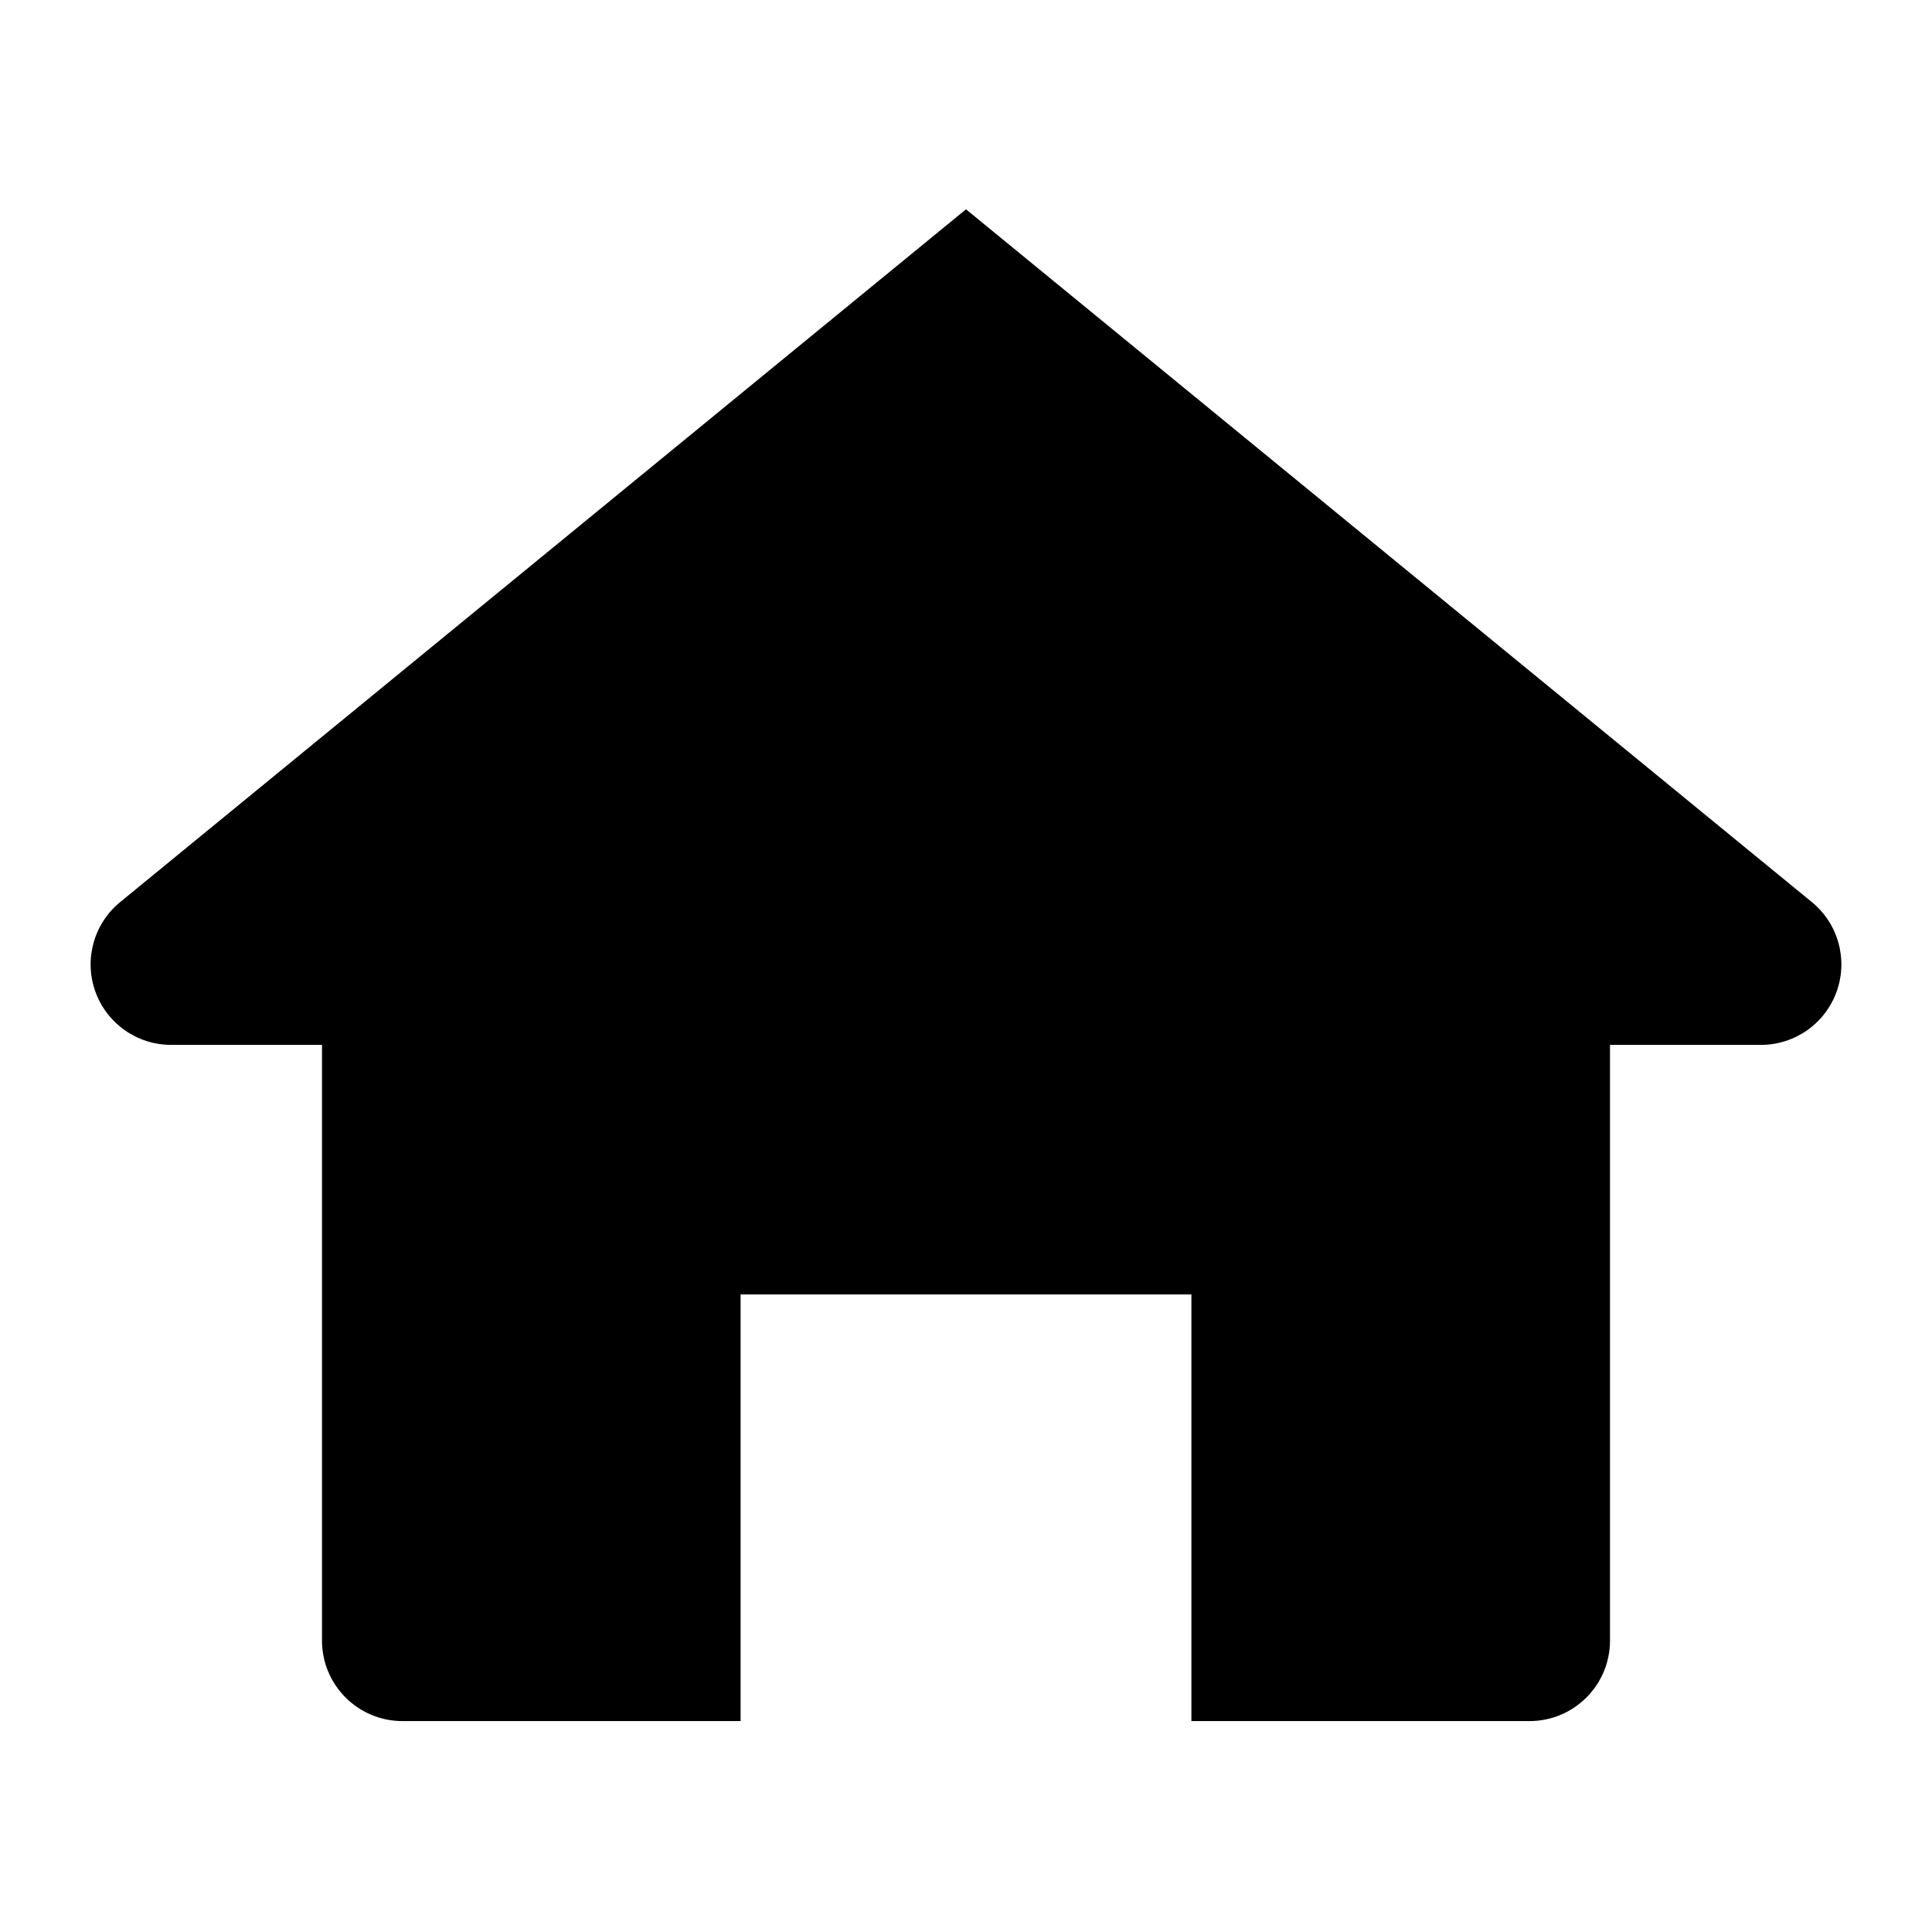
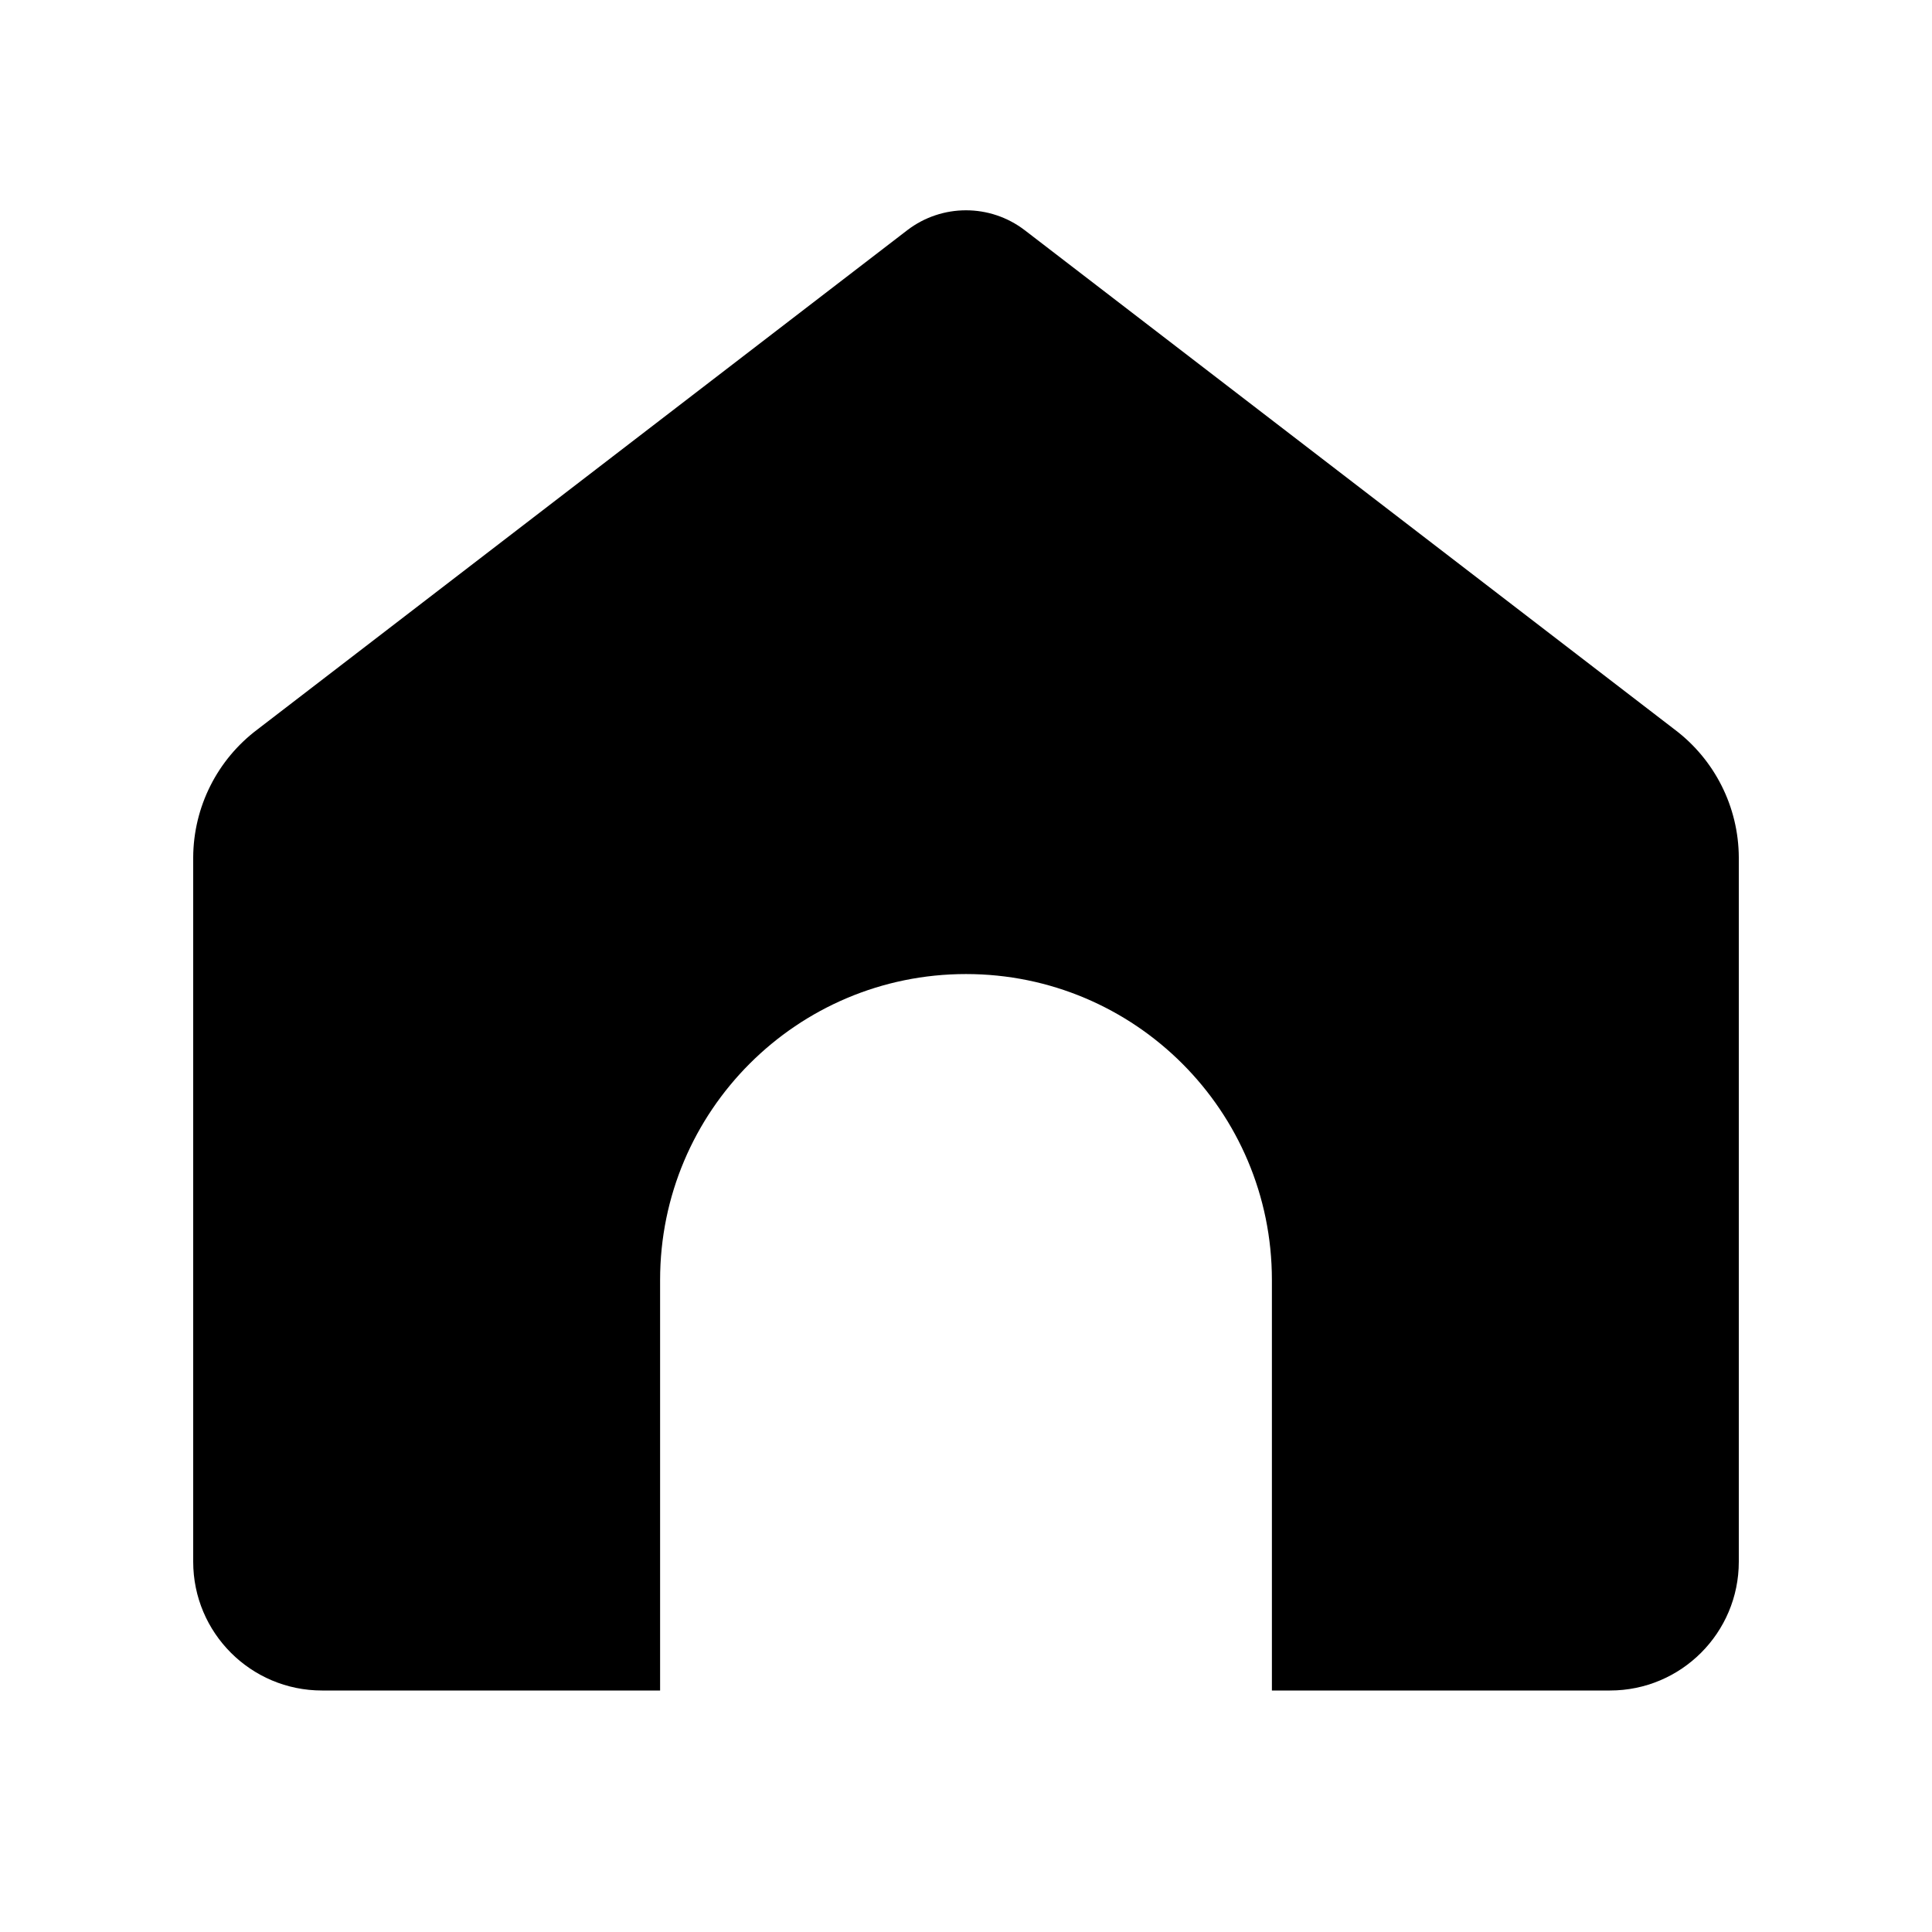
<svg xmlns="http://www.w3.org/2000/svg" viewBox="0 0 24 24">
-   <path d="M12 2.6 1.5 11.2a1 1 0 0 0 .63 1.78H4v7.4a1 1 0 0 0 1 1h4.2v-5.3h5.6v5.3H19a1 1 0 0 0 1-1v-7.4h1.87a1 1 0 0 0 .63-1.78L12 2.6z" />
+   <path d="M11.27 2.86 3.2 9.06A2 2 0 0 0 2.4 10.65V19.4a1.6 1.6 0 0 0 1.6 1.6h4.2v-5.1a3.8 3.8 0 0 1 7.6 0V21h4.2a1.6 1.6 0 0 0 1.6-1.6v-8.75a2 2 0 0 0-.8-1.59l-8.07-6.2a1.2 1.2 0 0 0-1.46 0z" />
</svg>
